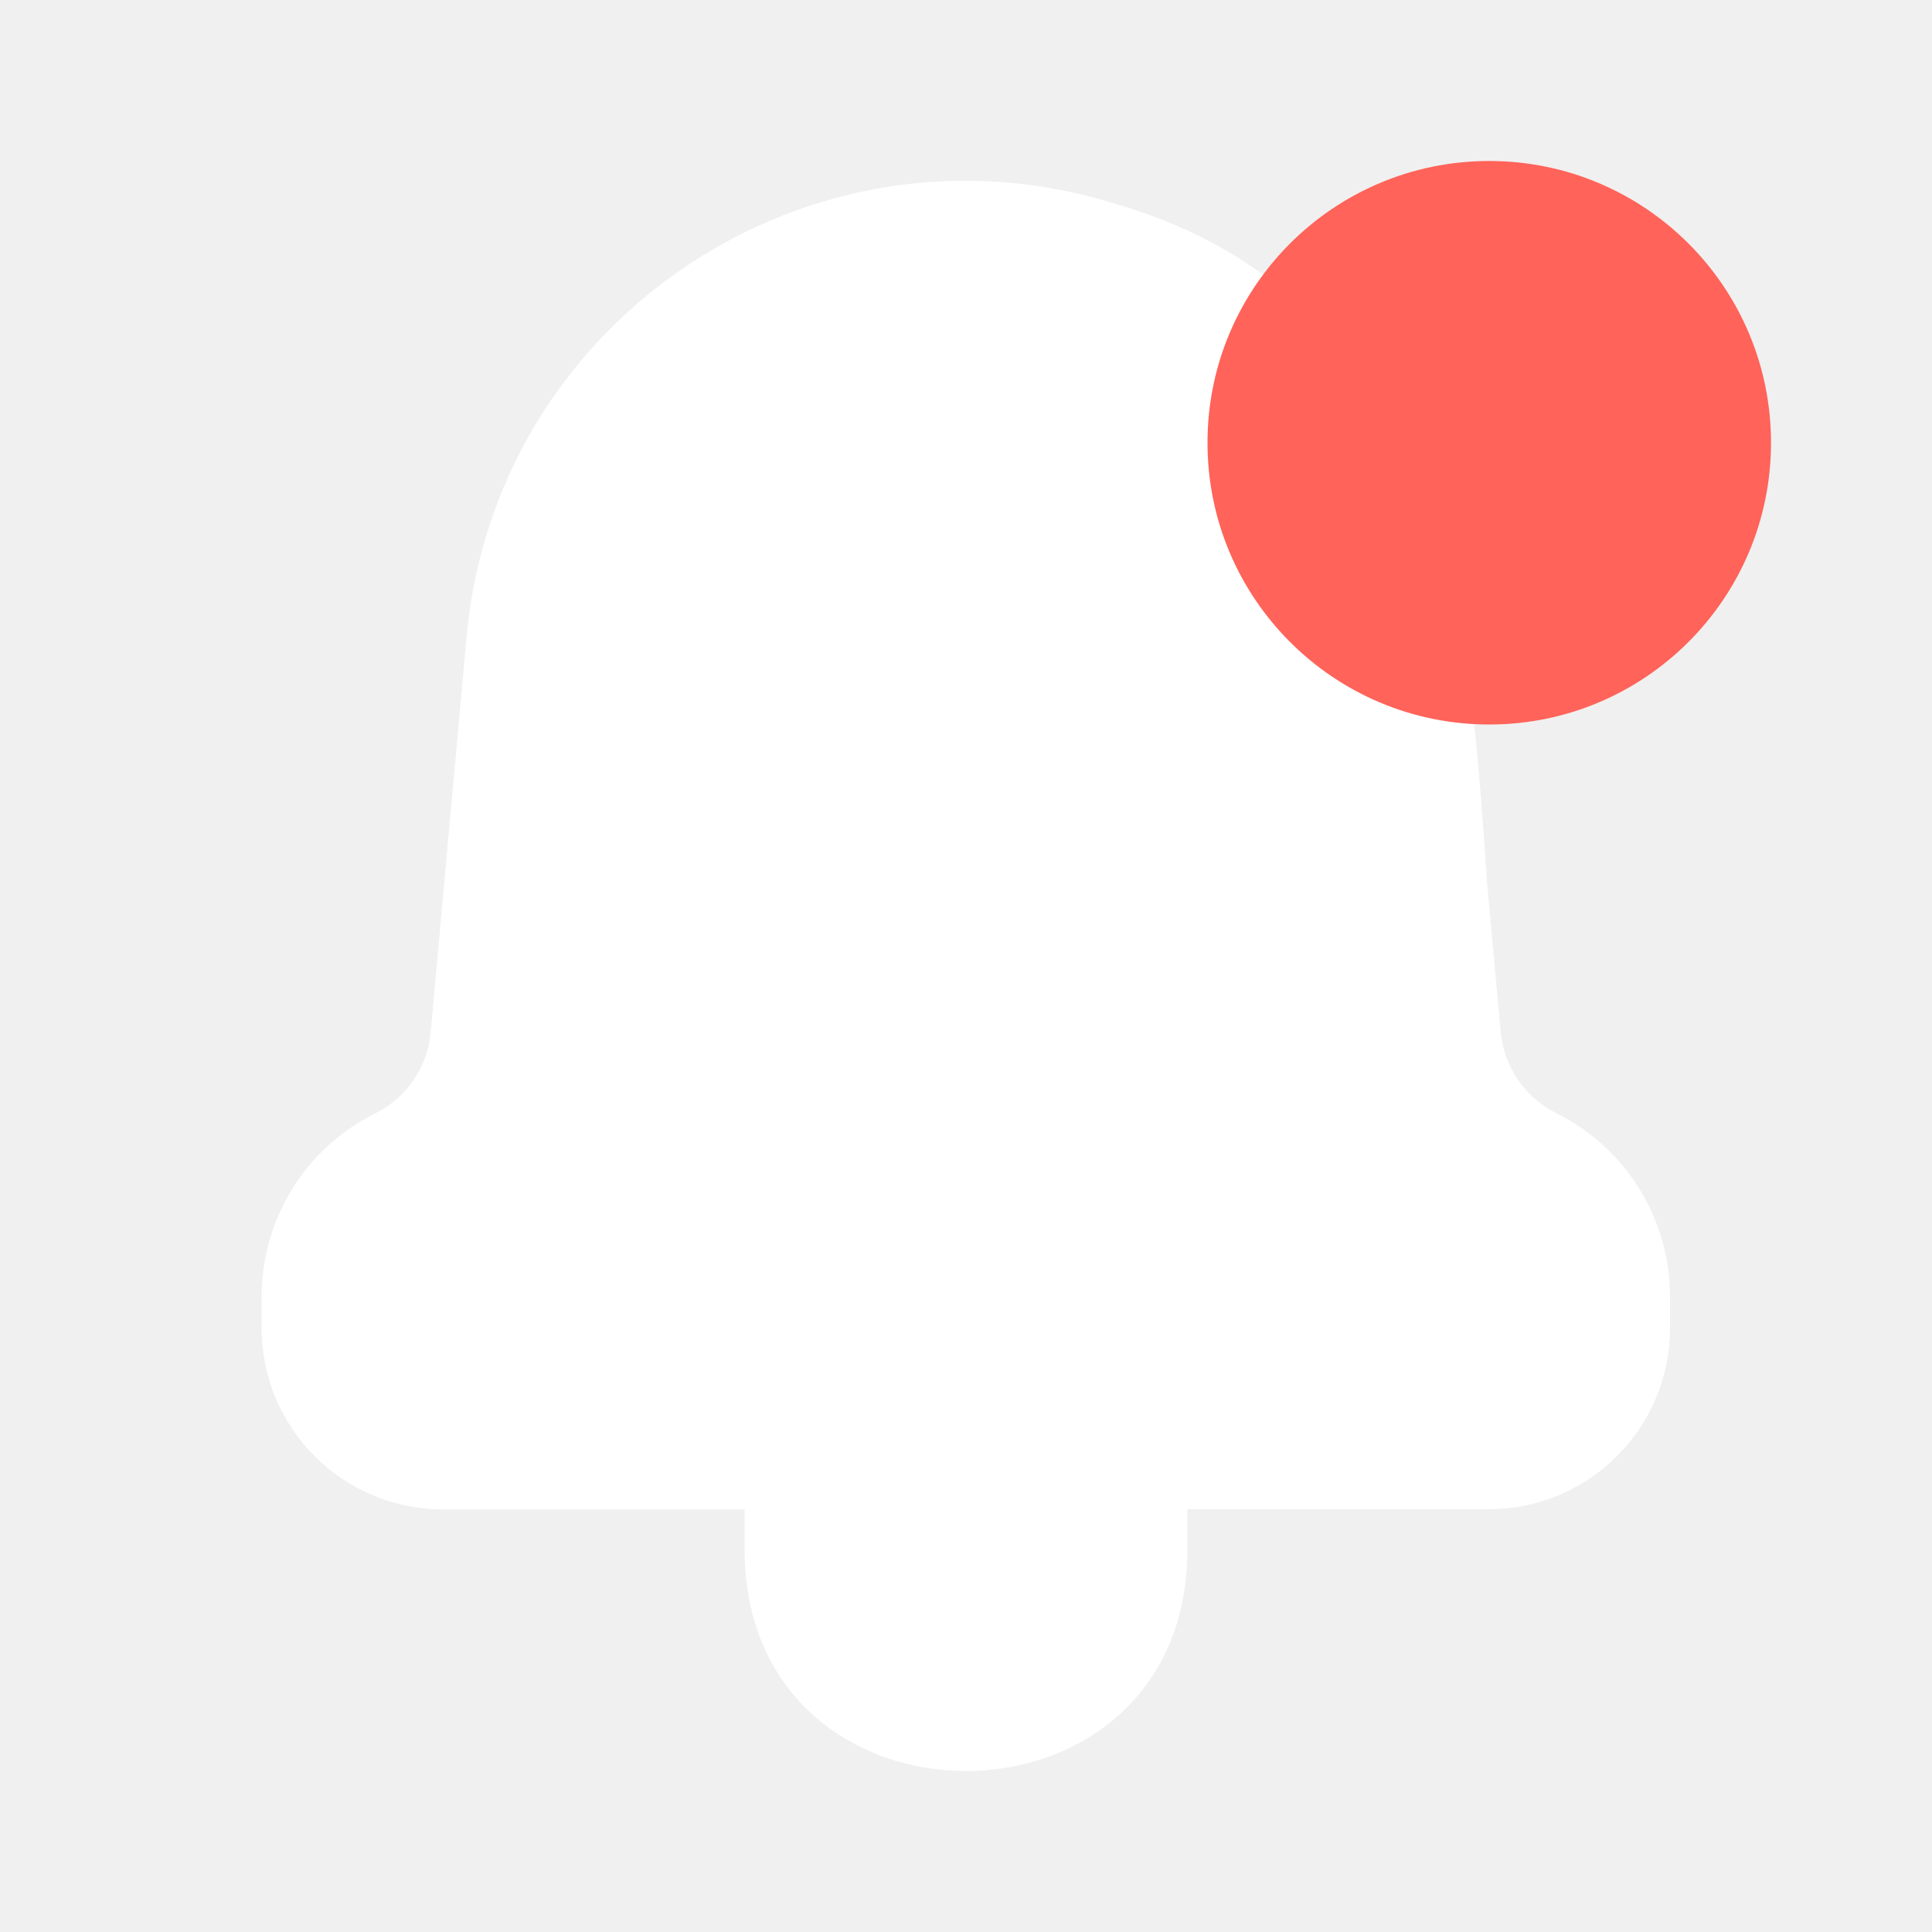
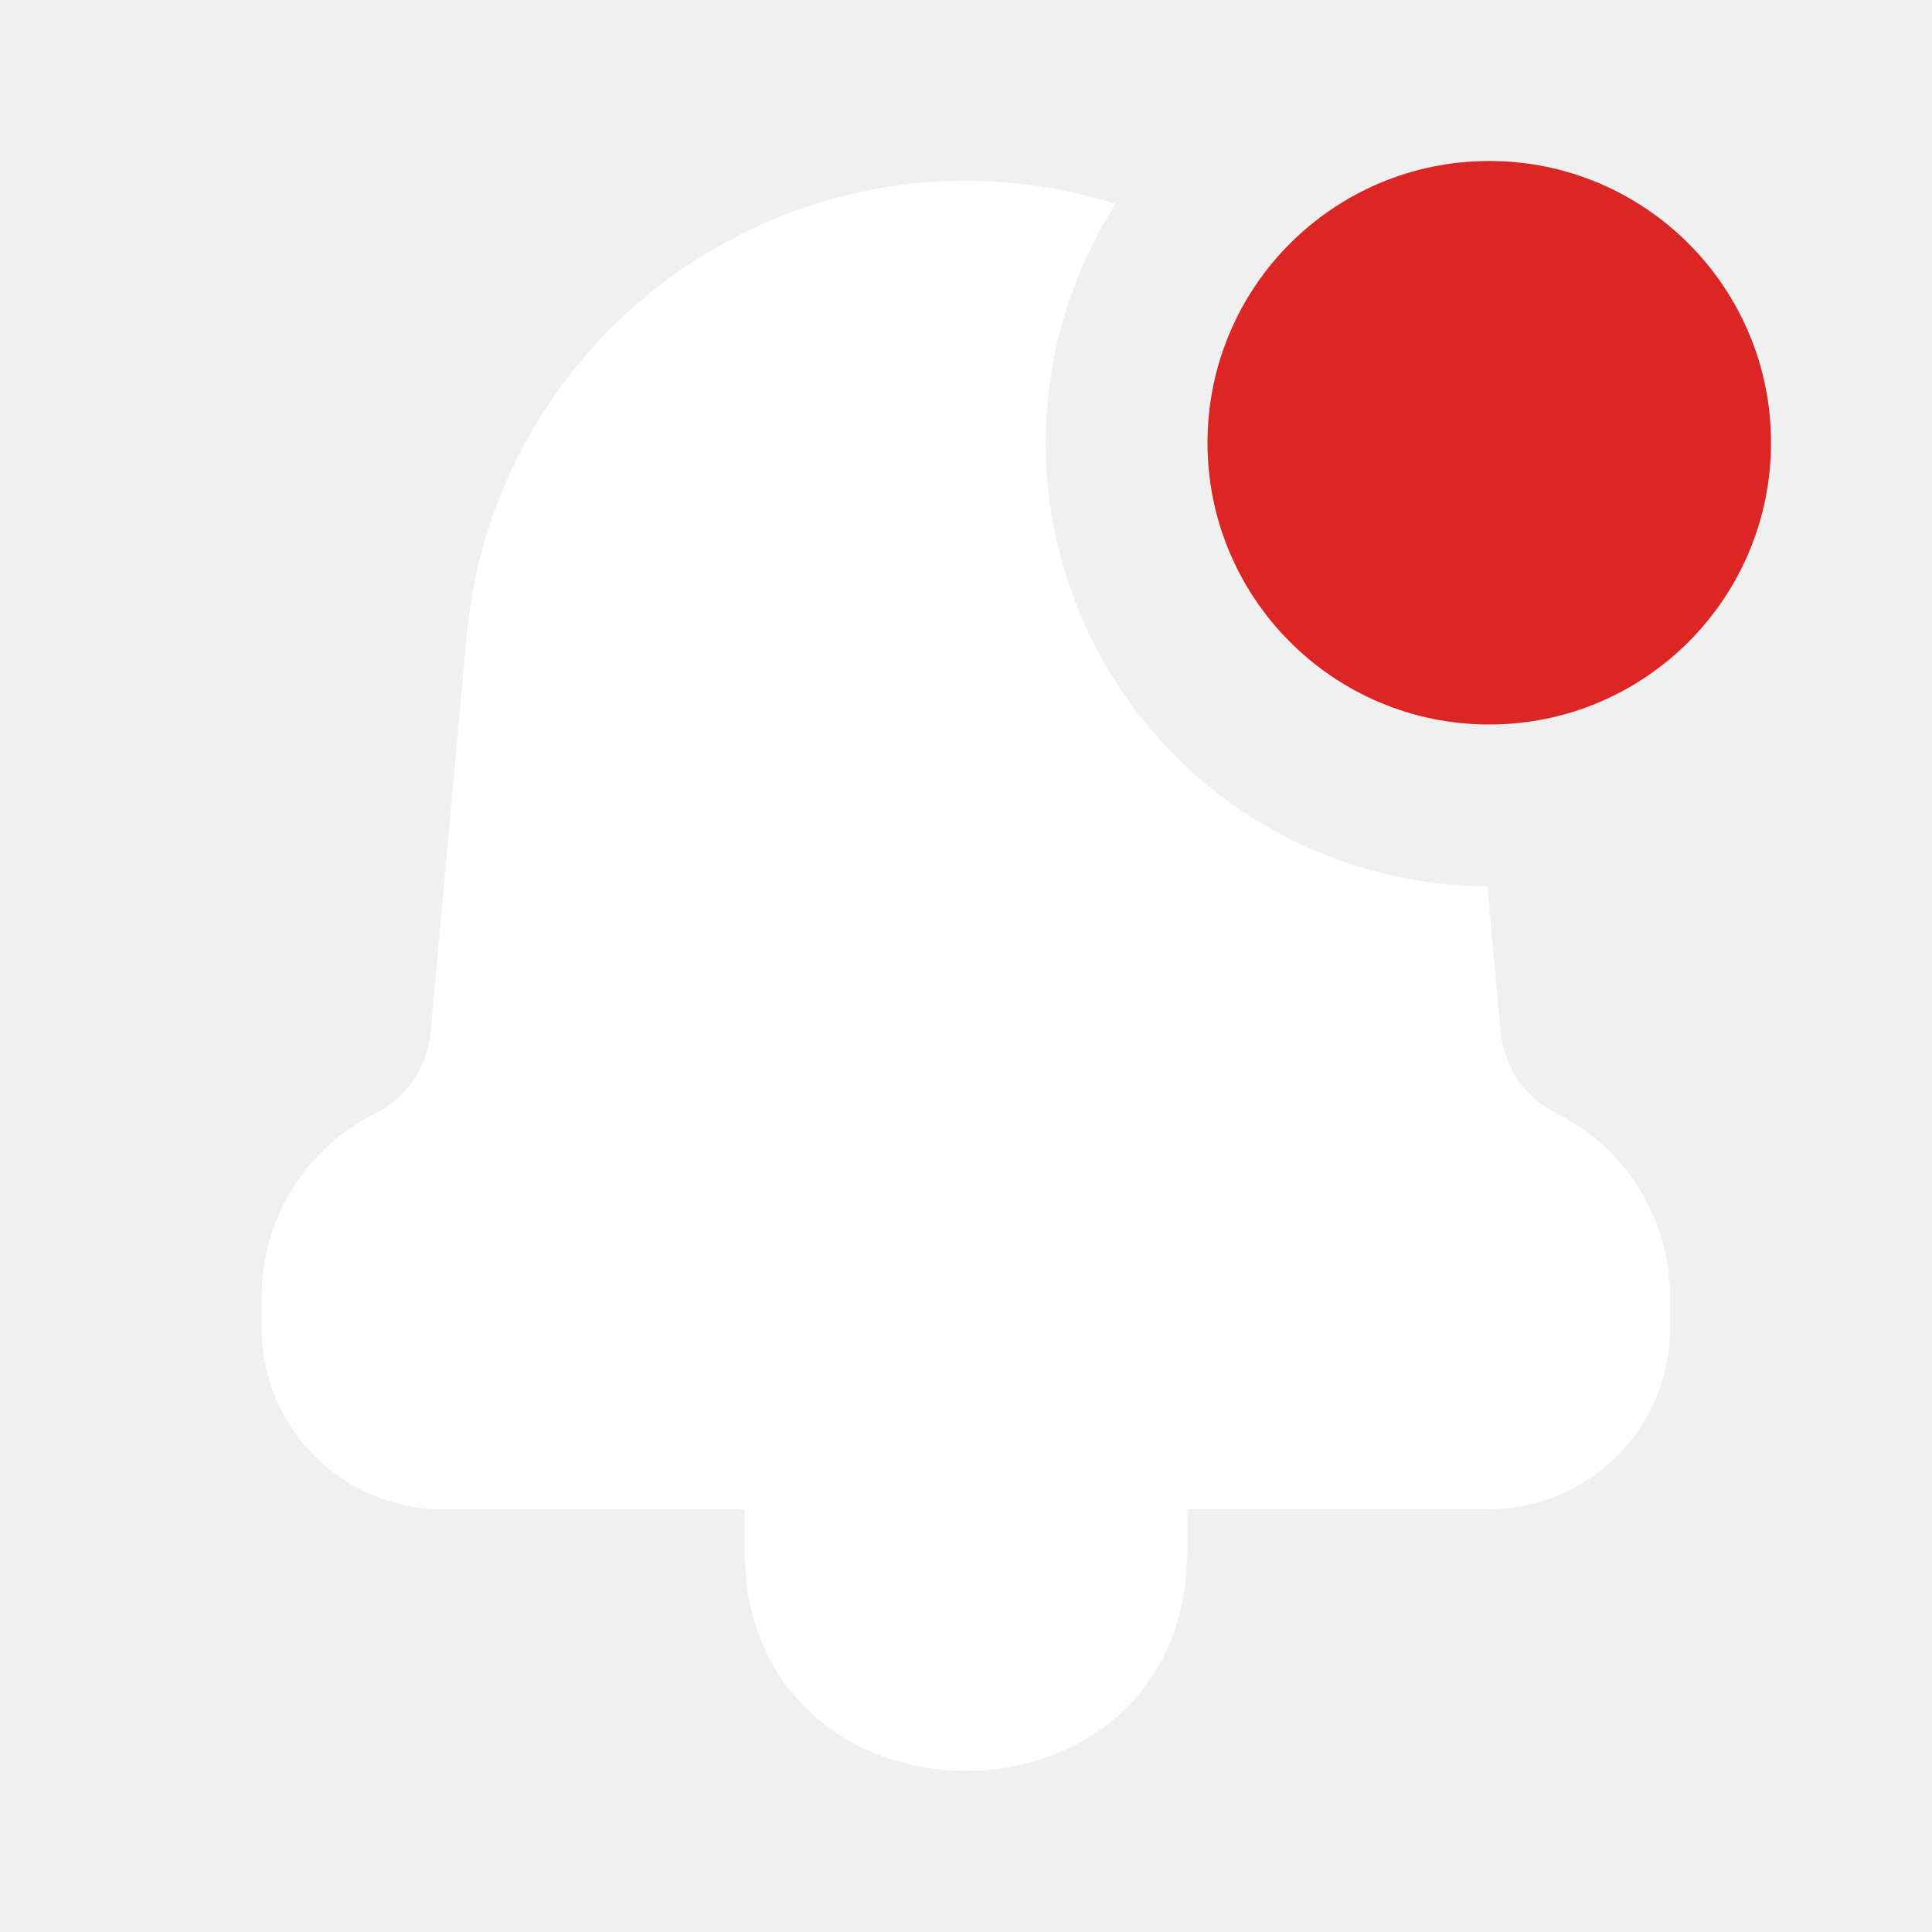
<svg xmlns="http://www.w3.org/2000/svg" version="1.1" data-name="24x24/On Light/Notification-Alert" id="_24x24_On_Light_Notification-Alert" viewBox="0 0 24 24" height="48px" width="48px">
  <defs id="defs923" />
  <rect fill="none" height="24" width="24" id="view-box" />
-   <path fill="#ffffff" transform="translate(3.25,2.25)" d="M 6,17 V 16.5 H 2.25 C 1.008,16.498 0.002,15.492 0,14.25 V 13.868 C -0.004,12.897 0.545,12.009 1.415,11.579 1.803,11.385 2.062,11.004 2.1,10.572 l 0.446,-4.91 c 0.359,-3.957 4.282,-6.569 8.072,-5.376 4.34,1.266 4.409,5.841 4.608,8.463 l 0.166,1.822 c 0.041,0.431 0.3,0.81 0.686,1.005 0.871,0.431 1.421,1.319 1.418,2.29 v 0.382 c -0.001,1.242 -1.008,2.249 -2.25,2.25 H 11.5 V 17 C 11.5,20.667 6,20.667 6,17 Z M 15.047,6.744 C 14.502,6.713 13.972,6.554 13.5,6.28 L 13.456,5.8 C 13.349,4.562 12.757,3.417 11.808,2.615 c 0.095,-0.512 0.304,-0.996 0.61,-1.417 1.447,1.054 2.37,2.681 2.532,4.464 l 0.1,1.081 v 0 z" id="Shape" />
-   <path fill="#ff6359" transform="translate(15 2)" d="M3.5,7A3.5,3.5,0,1,1,7,3.5,3.5,3.5,0,0,1,3.5,7Z" data-name="Shape" id="Shape-2" />
+   <path transform="scale(0.5)" d="M 23.494 4.5 C 17.466 4.739 12.176 9.394 11.592 15.824 L 10.699 25.645 C 10.624 26.508 10.106 27.271 9.33 27.658 C 7.59 28.519 6.492 30.295 6.5 32.236 L 6.5 33 C 6.503 35.484 8.516 37.497 11 37.5 L 18.5 37.5 L 18.5 38.5 C 18.5 45.833 29.5 45.833 29.5 38.5 L 29.5 37.496 L 36.992 37.496 C 39.477 37.494 41.49 35.48 41.492 32.996 L 41.492 32.232 C 41.497 30.29 40.398 28.513 38.656 27.652 C 37.884 27.262 37.365 26.504 37.283 25.643 L 36.953 22.018 A 11.018 11.018 0 0 1 27.717 5.066 C 26.302 4.623 24.879 4.445 23.494 4.5 z " style="fill:#ffffff;stroke-width:2" id="Shape" />
+   <path fill="#DC2626" transform="translate(15 2)" d="M3.5,7A3.5,3.5,0,1,1,7,3.5,3.5,3.5,0,0,1,3.5,7Z" data-name="Shape" id="Shape-2" />
  <path id="path927" d="M 13.868,2.536 Z" style="fill:none;stroke:#000000;stroke-width:0.5px;stroke-linecap:butt;stroke-linejoin:miter;stroke-opacity:1" />
</svg>
